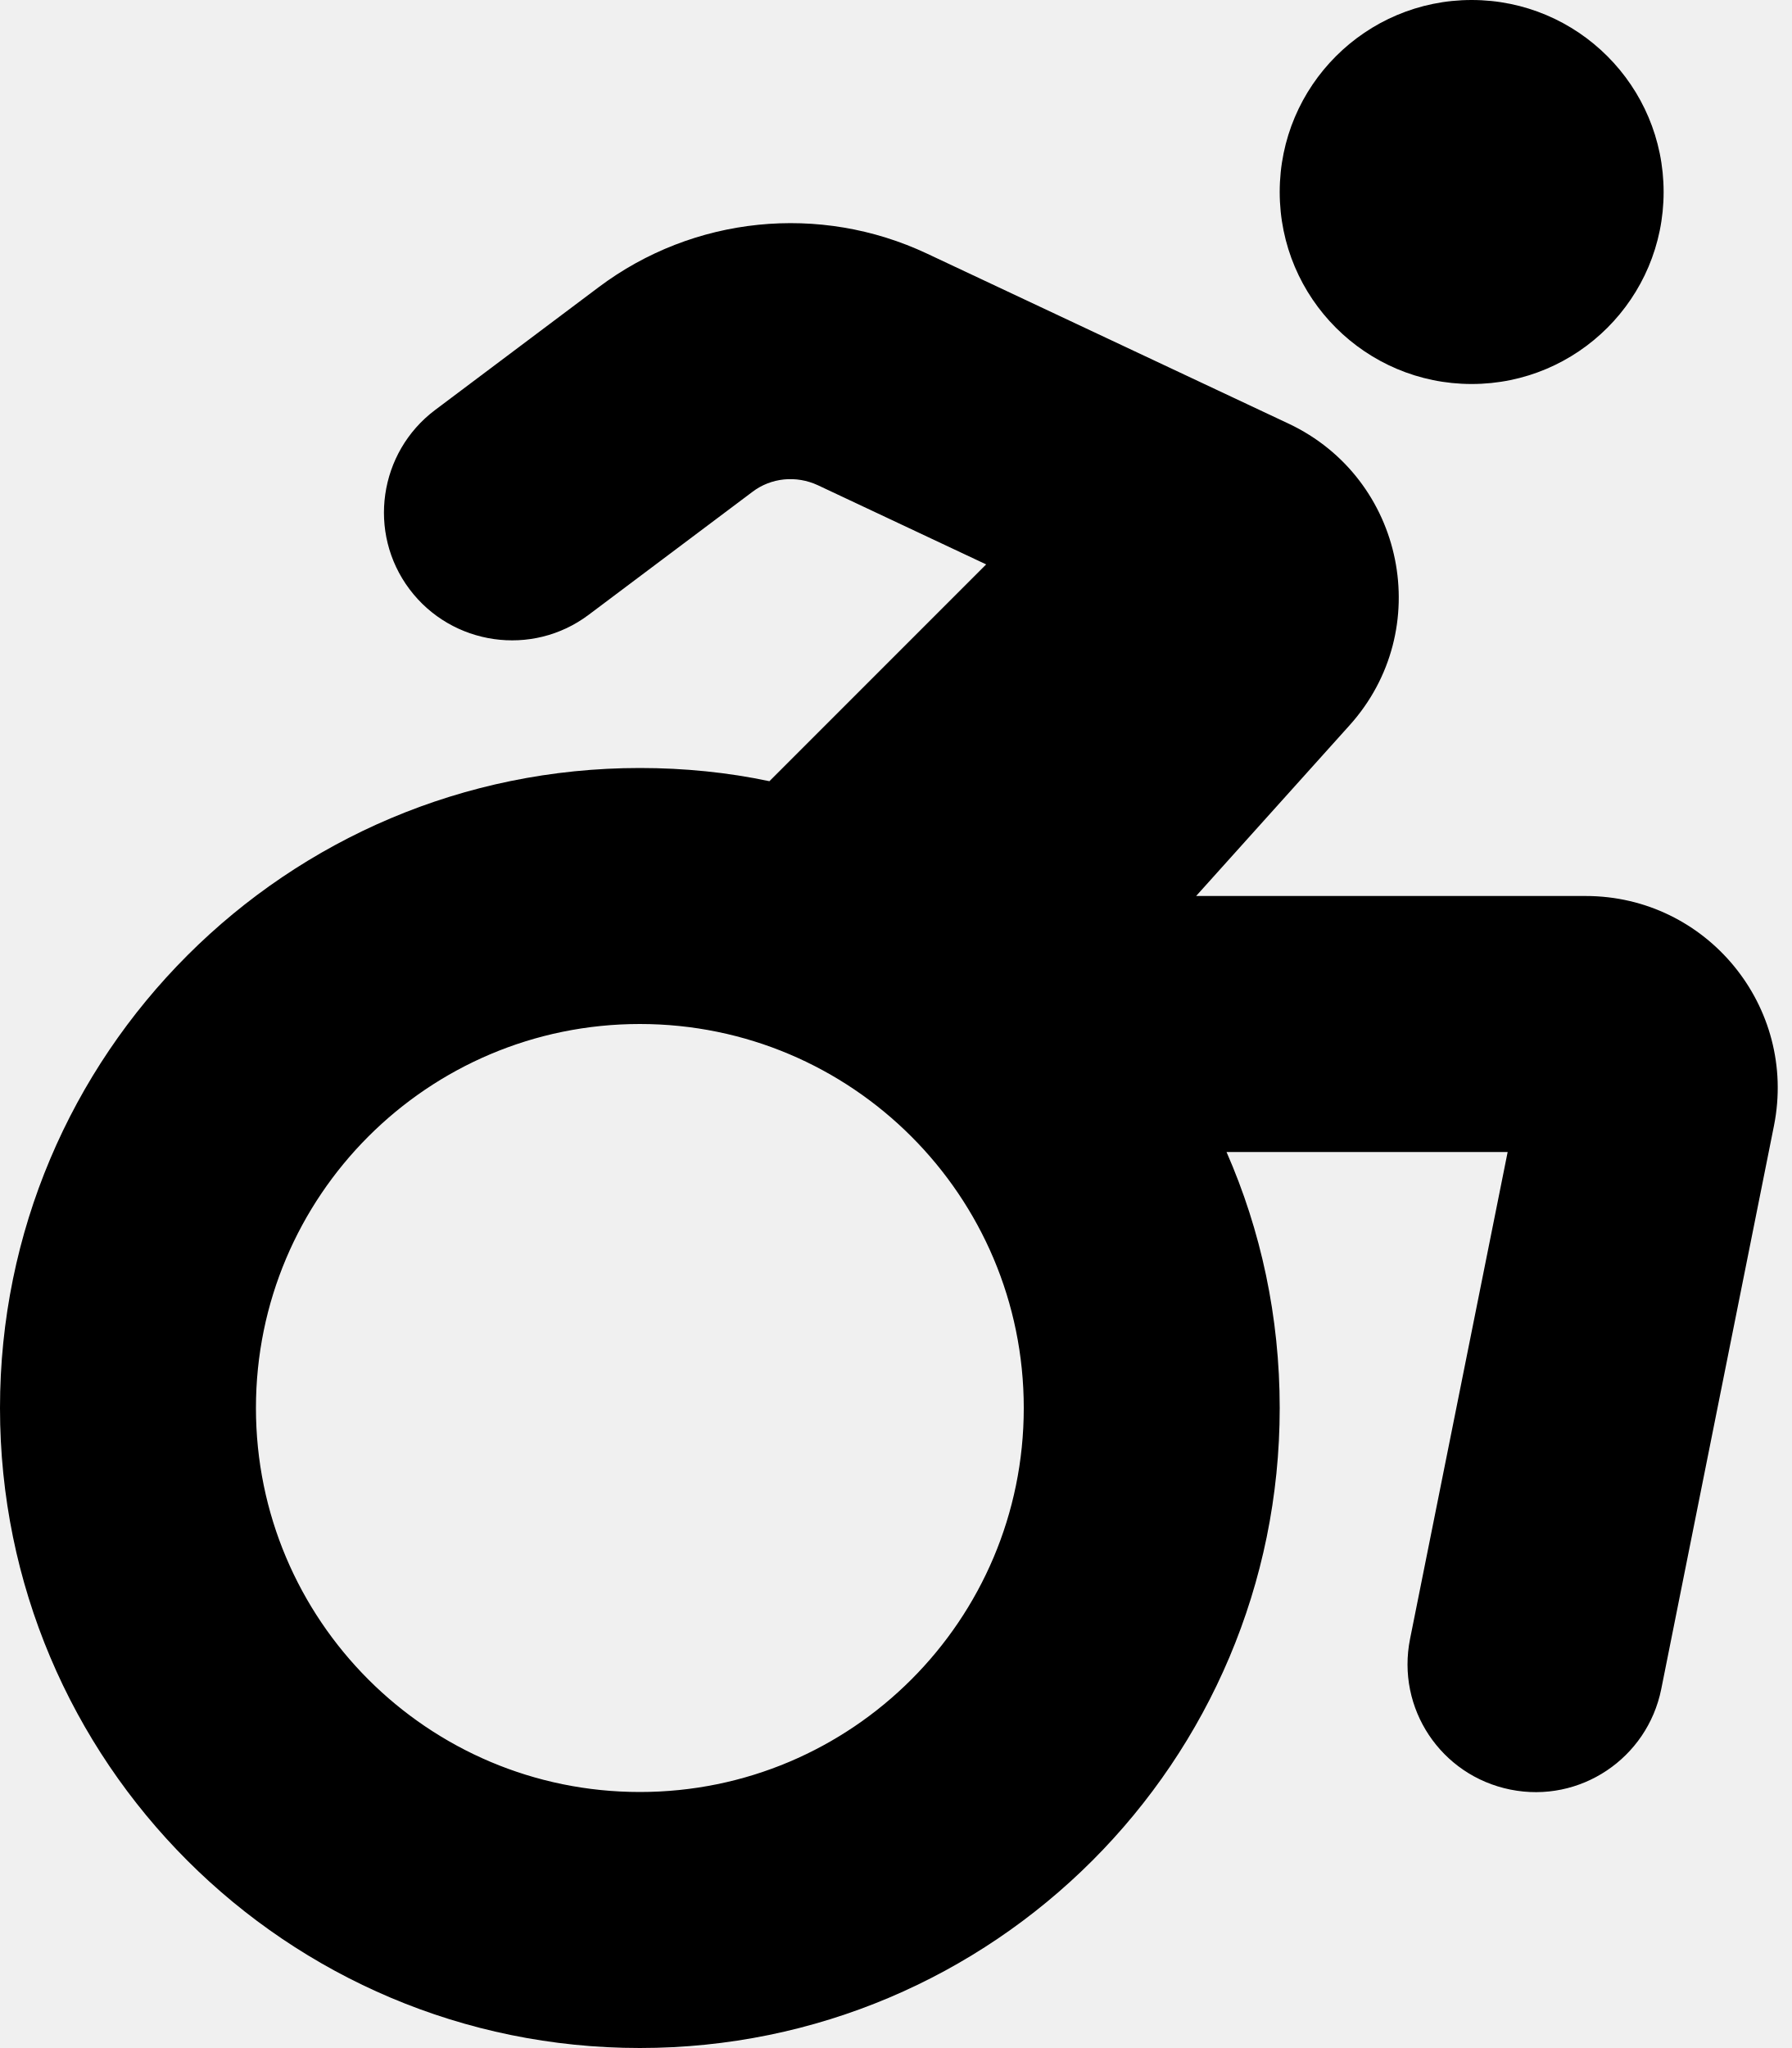
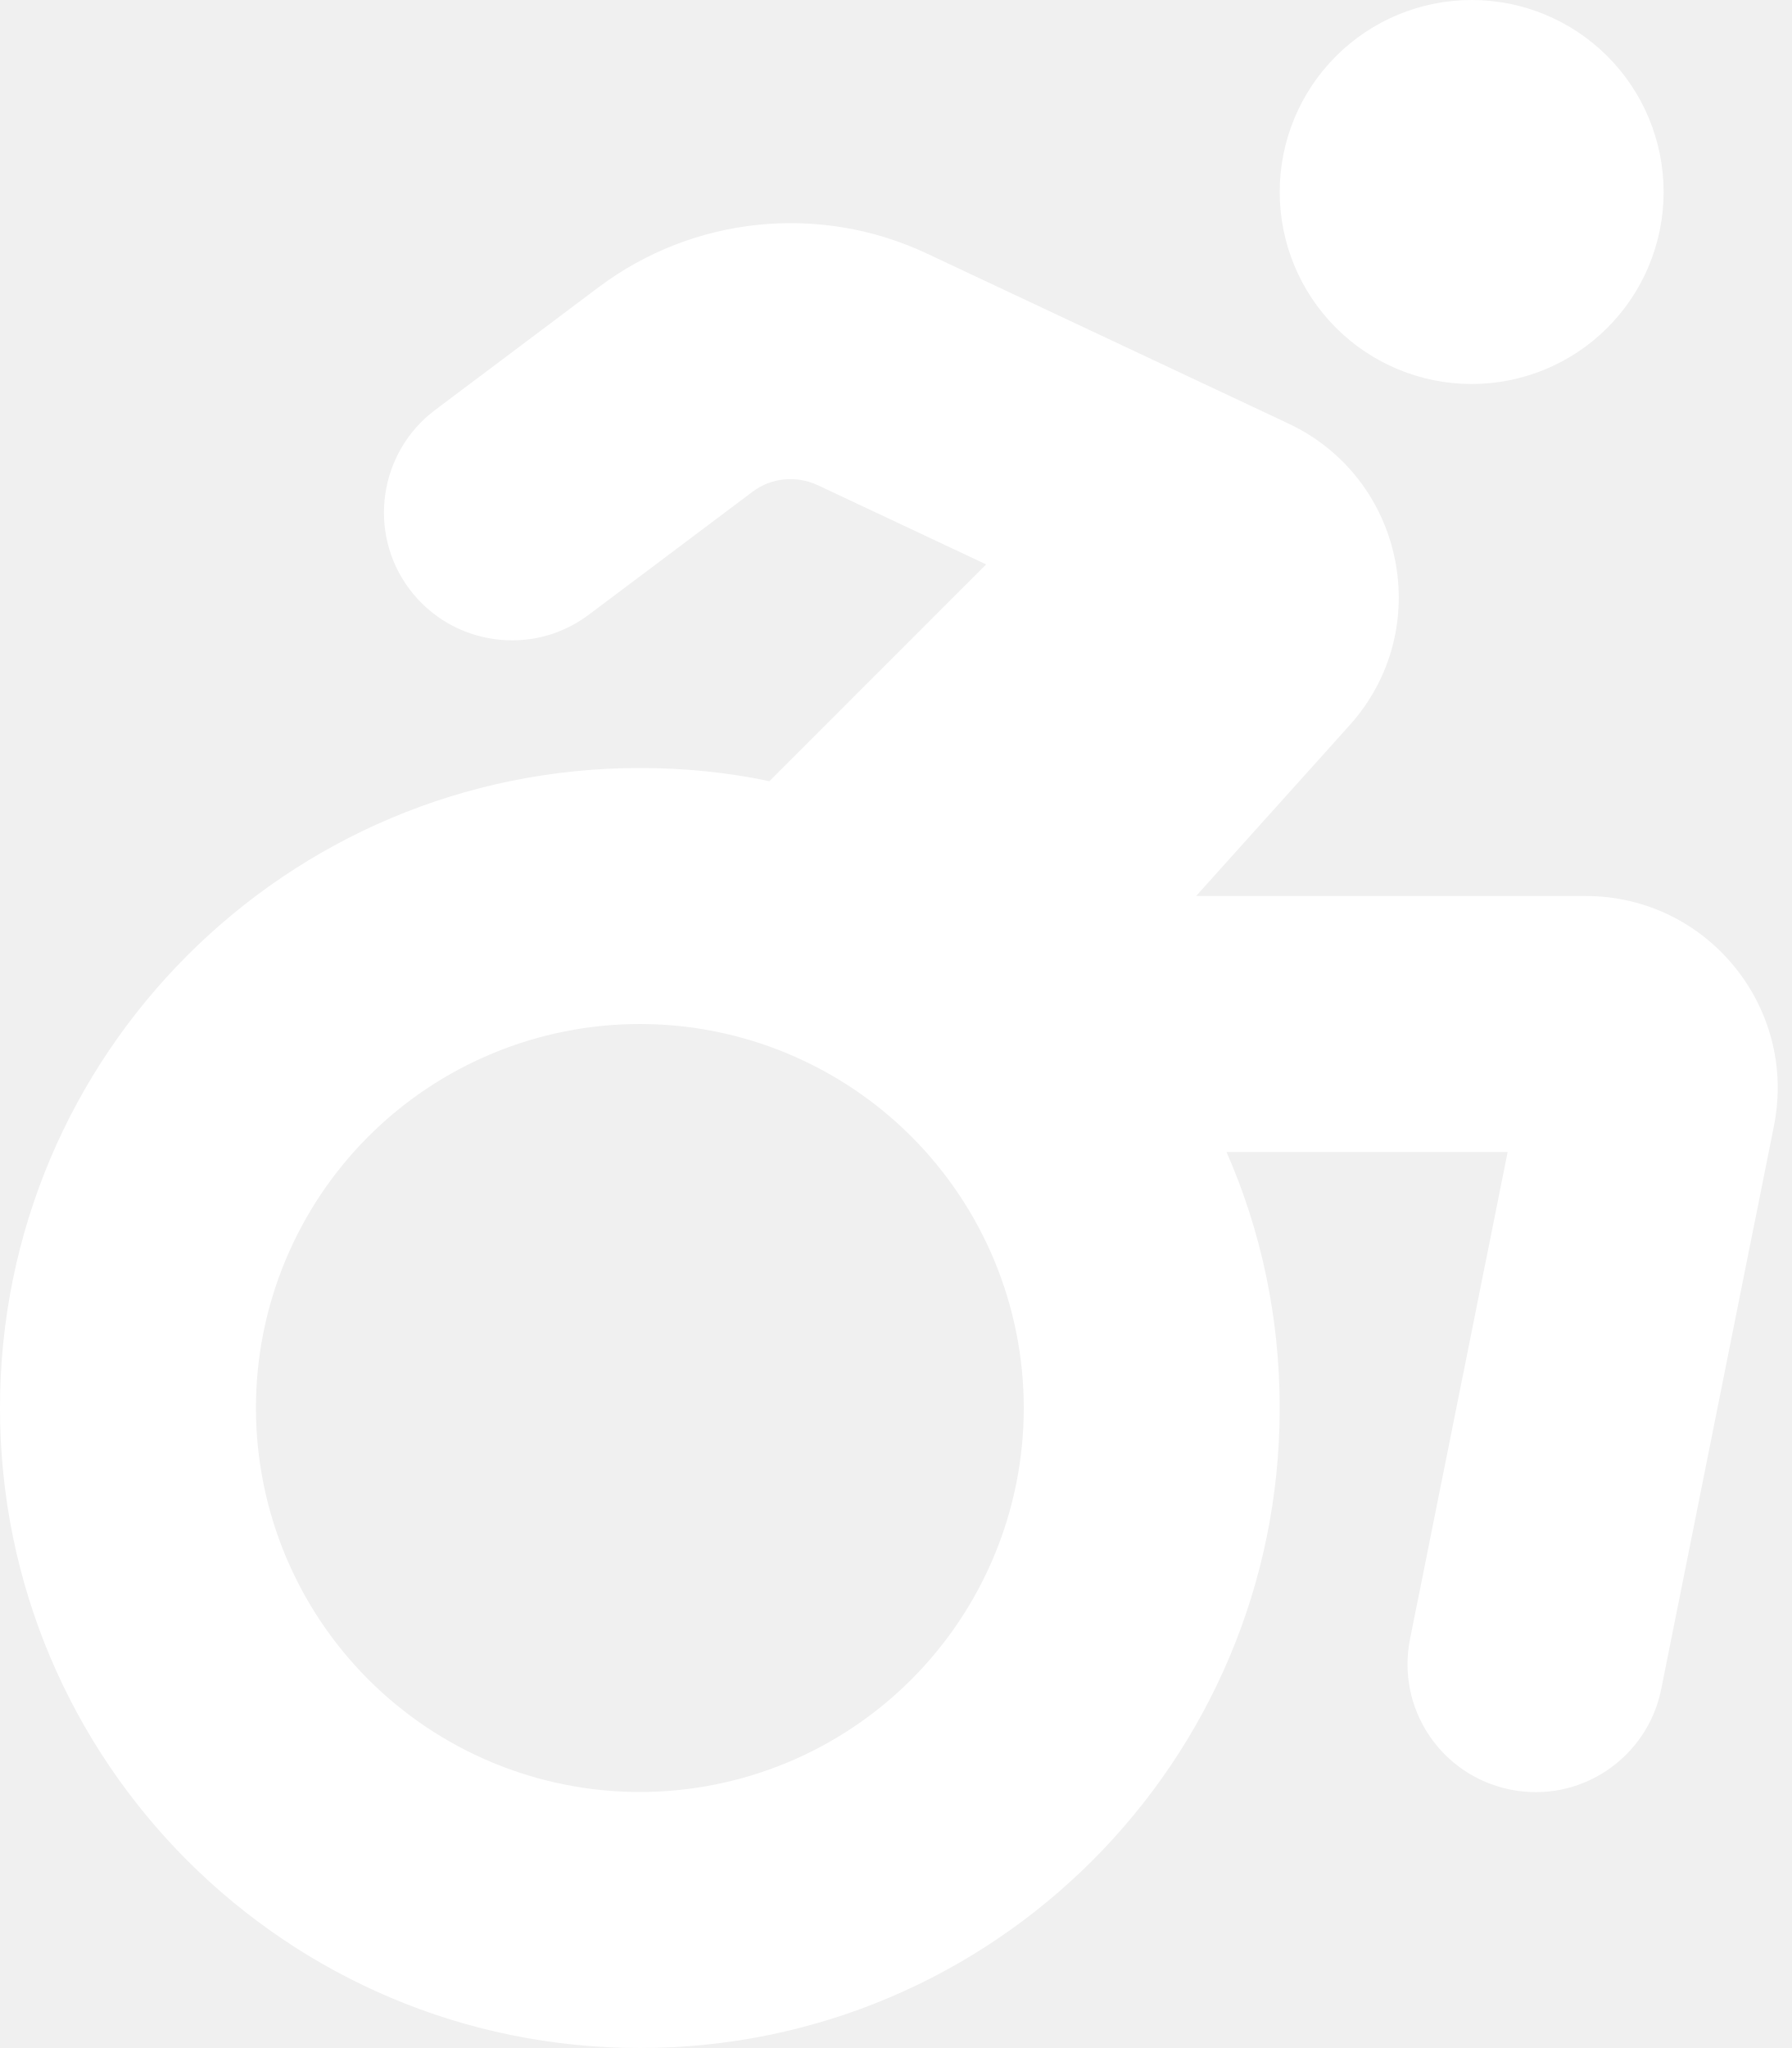
- <svg xmlns="http://www.w3.org/2000/svg" viewBox="0 0 448 512">
-   <path d="M320 48a48 48 0 1 1 96 0 48 48 0 1 1 -96 0zM204.5 121.3c-5.4-2.5-11.7-1.9-16.4 1.7l-40.9 30.7c-14.1 10.6-34.2 7.7-44.8-6.4s-7.7-34.2 6.4-44.8l40.9-30.7c23.7-17.8 55.3-21 82.1-8.4l90.4 42.5c29.1 13.7 36.8 51.6 15.2 75.5L299.1 224l97.4 0c30.3 0 53 27.7 47.1 57.4L415.4 422.3c-3.5 17.3-20.3 28.6-37.7 25.1s-28.6-20.3-25.1-37.7L377 288l-70.3 0c8.6 19.6 13.3 41.2 13.3 64c0 88.4-71.6 160-160 160S0 440.4 0 352s71.6-160 160-160c11.1 0 22 1.1 32.4 3.3l54.2-54.2-42.1-19.8zM160 448a96 96 0 1 0 0-192 96 96 0 1 0 0 192z" />
+ <svg xmlns="http://www.w3.org/2000/svg" width="448" height="512" viewBox="0 0 448 512" fill="none">
+   <path d="M320 48C320 35.27 325.057 23.061 334.059 14.059C343.061 5.057 355.27 0 368 0C380.73 0 392.939 5.057 401.941 14.059C410.943 23.061 416 35.27 416 48C416 60.73 410.943 72.939 401.941 81.941C392.939 90.943 380.73 96 368 96C355.27 96 343.061 90.943 334.059 81.941C325.057 72.939 320 60.73 320 48ZM204.5 121.3C199.1 118.8 192.8 119.4 188.1 123L147.2 153.7C133.1 164.3 113 161.4 102.4 147.3C91.8 133.2 94.7 113.1 108.8 102.5L149.7 71.8C173.4 54 205 50.8 231.8 63.4L322.2 105.9C351.3 119.6 359 157.5 337.4 181.4L299.1 224H396.5C426.8 224 449.5 251.7 443.6 281.4L415.4 422.3C411.9 439.6 395.1 450.9 377.7 447.4C360.3 443.9 349.1 427.1 352.6 409.7L377 288H306.7C315.3 307.6 320 329.2 320 352C320 440.4 248.4 512 160 512C71.6 512 0 440.4 0 352C0 263.6 71.6 192 160 192C171.1 192 182 193.1 192.4 195.3L246.6 141.1L204.5 121.3ZM160 448C172.607 448 185.09 445.517 196.738 440.692C208.385 435.868 218.968 428.797 227.882 419.882C236.797 410.968 243.868 400.385 248.692 388.738C253.517 377.09 256 364.607 256 352C256 339.393 253.517 326.91 248.692 315.262C243.868 303.615 236.797 293.032 227.882 284.118C218.968 275.203 208.385 268.132 196.738 263.308C185.09 258.483 172.607 256 160 256C147.393 256 134.91 258.483 123.262 263.308C111.615 268.132 101.032 275.203 92.118 284.118C83.203 293.032 76.132 303.615 71.308 315.262C66.483 326.91 64 339.393 64 352C64 364.607 66.483 377.09 71.308 388.738C76.132 400.385 83.203 410.968 92.118 419.882C101.032 428.797 111.615 435.868 123.262 440.692C134.91 445.517 147.393 448 160 448Z" fill="white" />
</svg>
